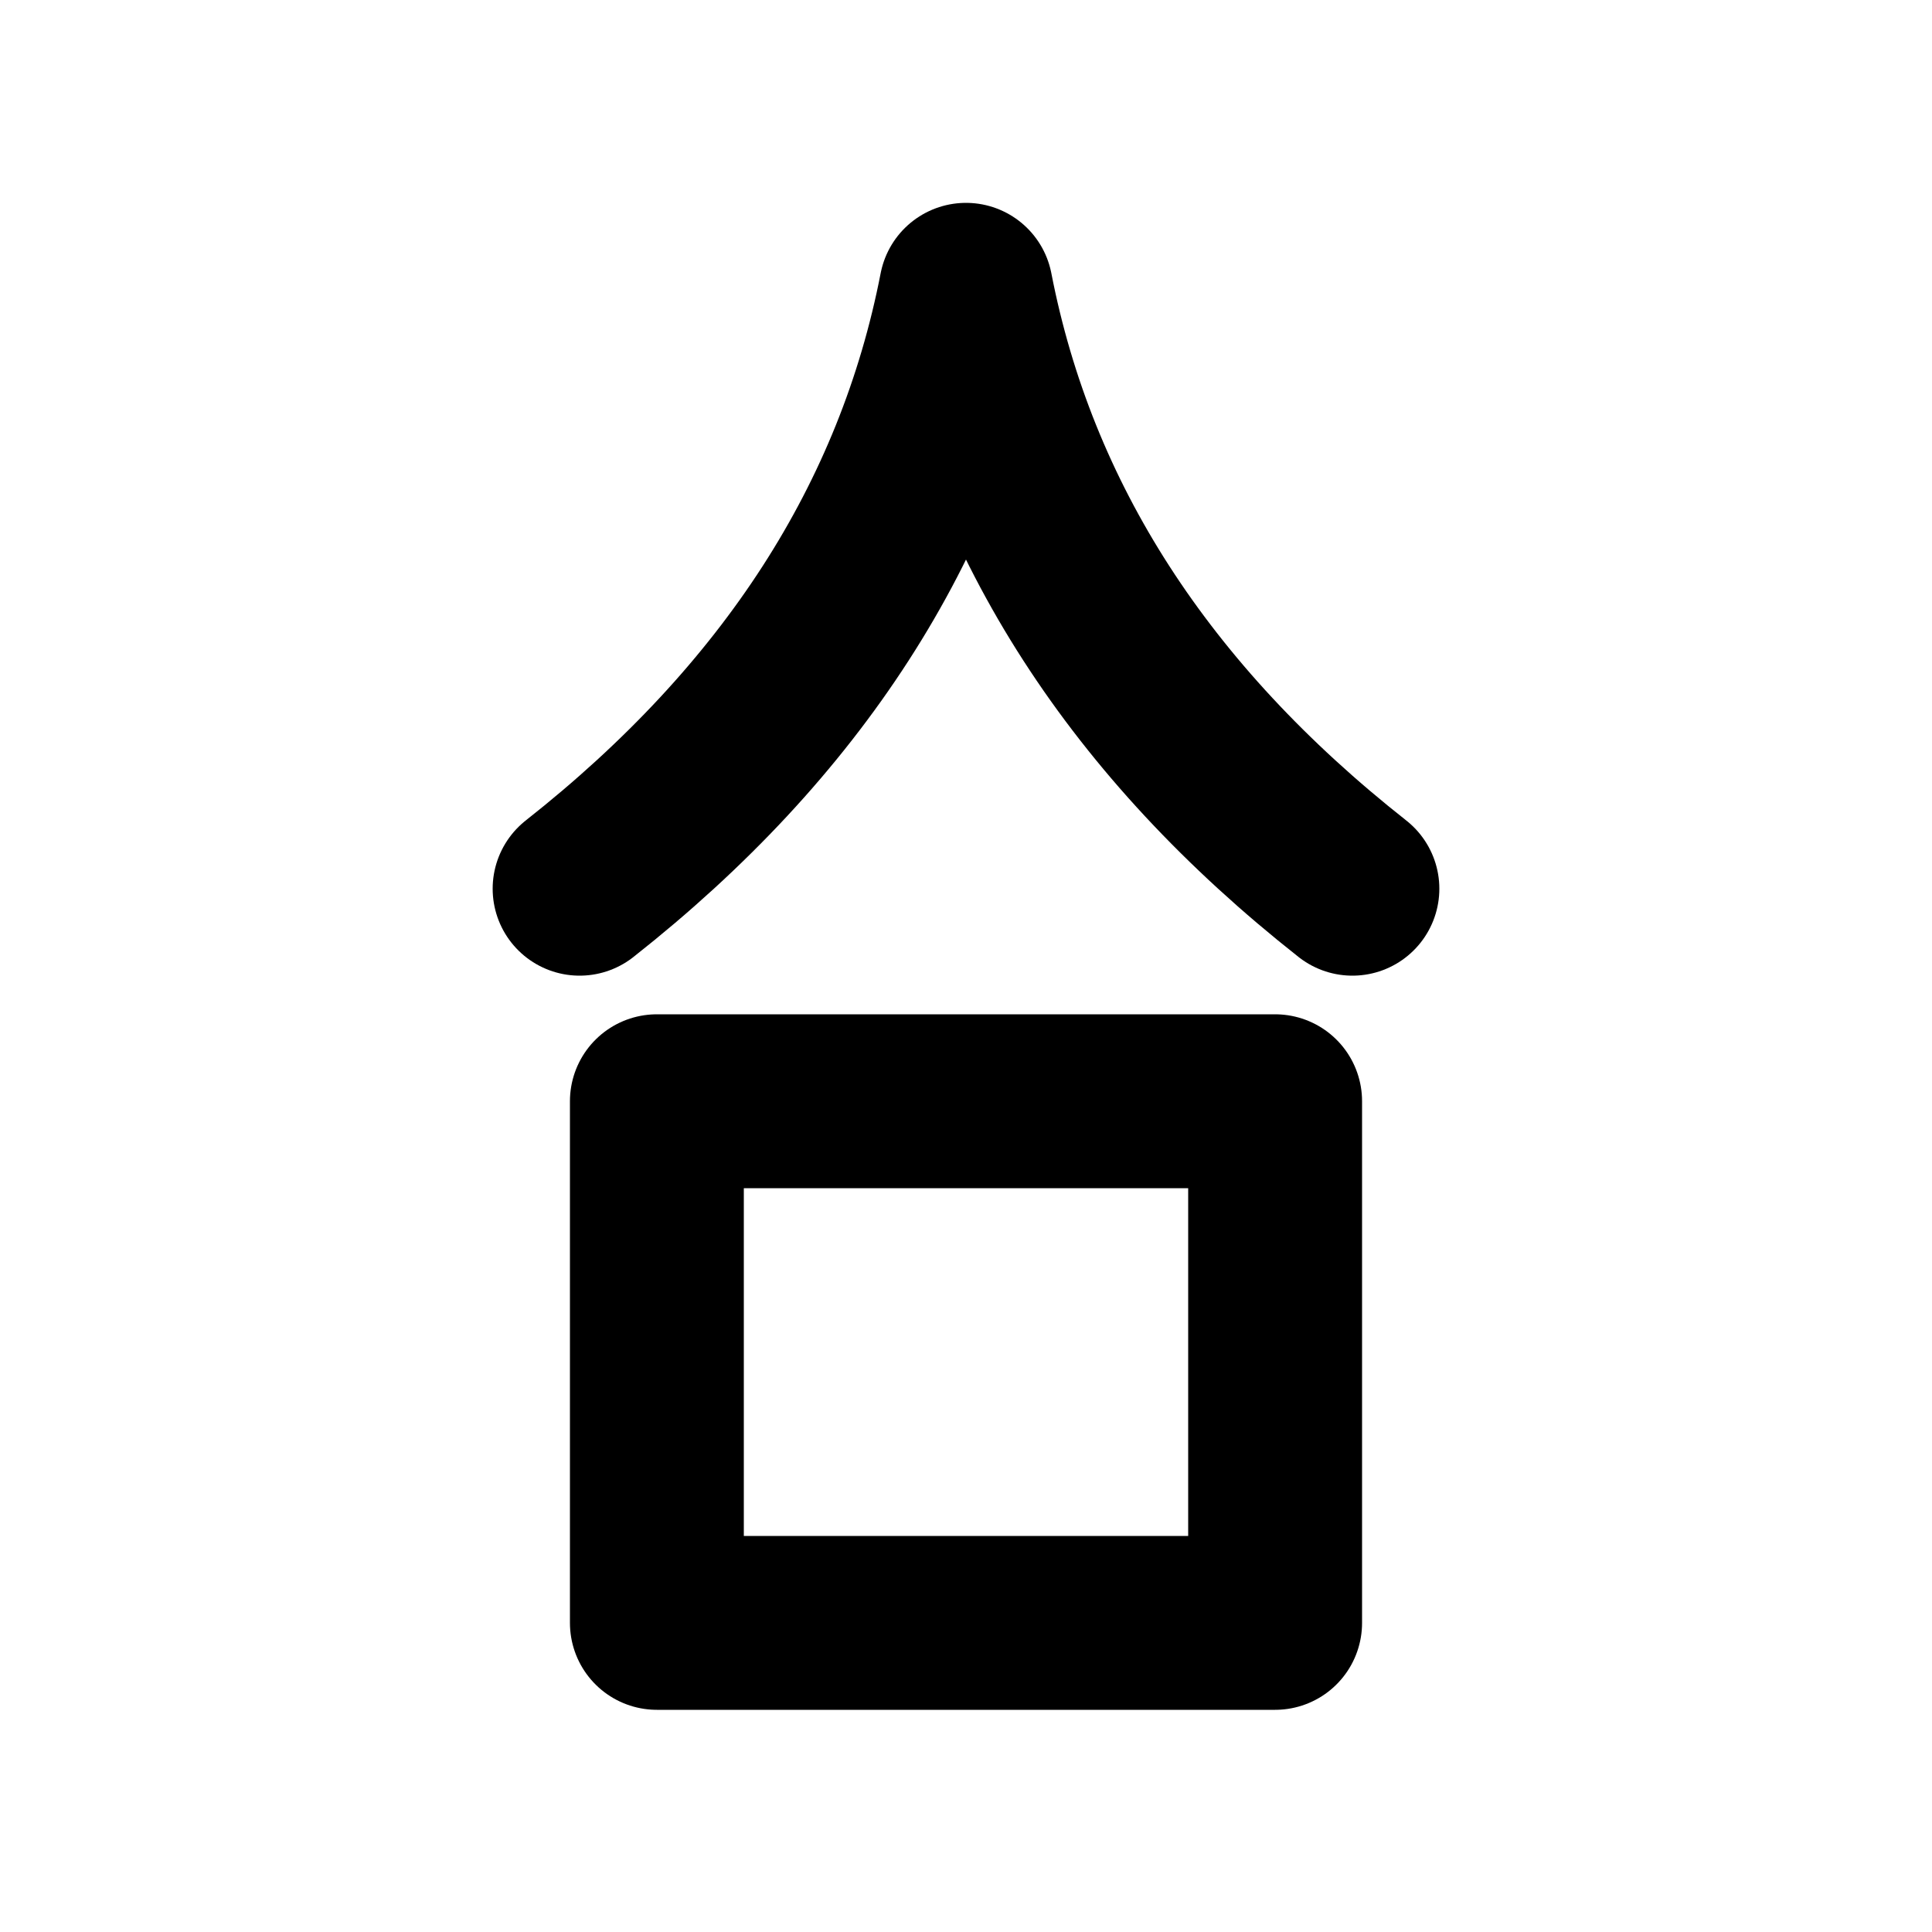
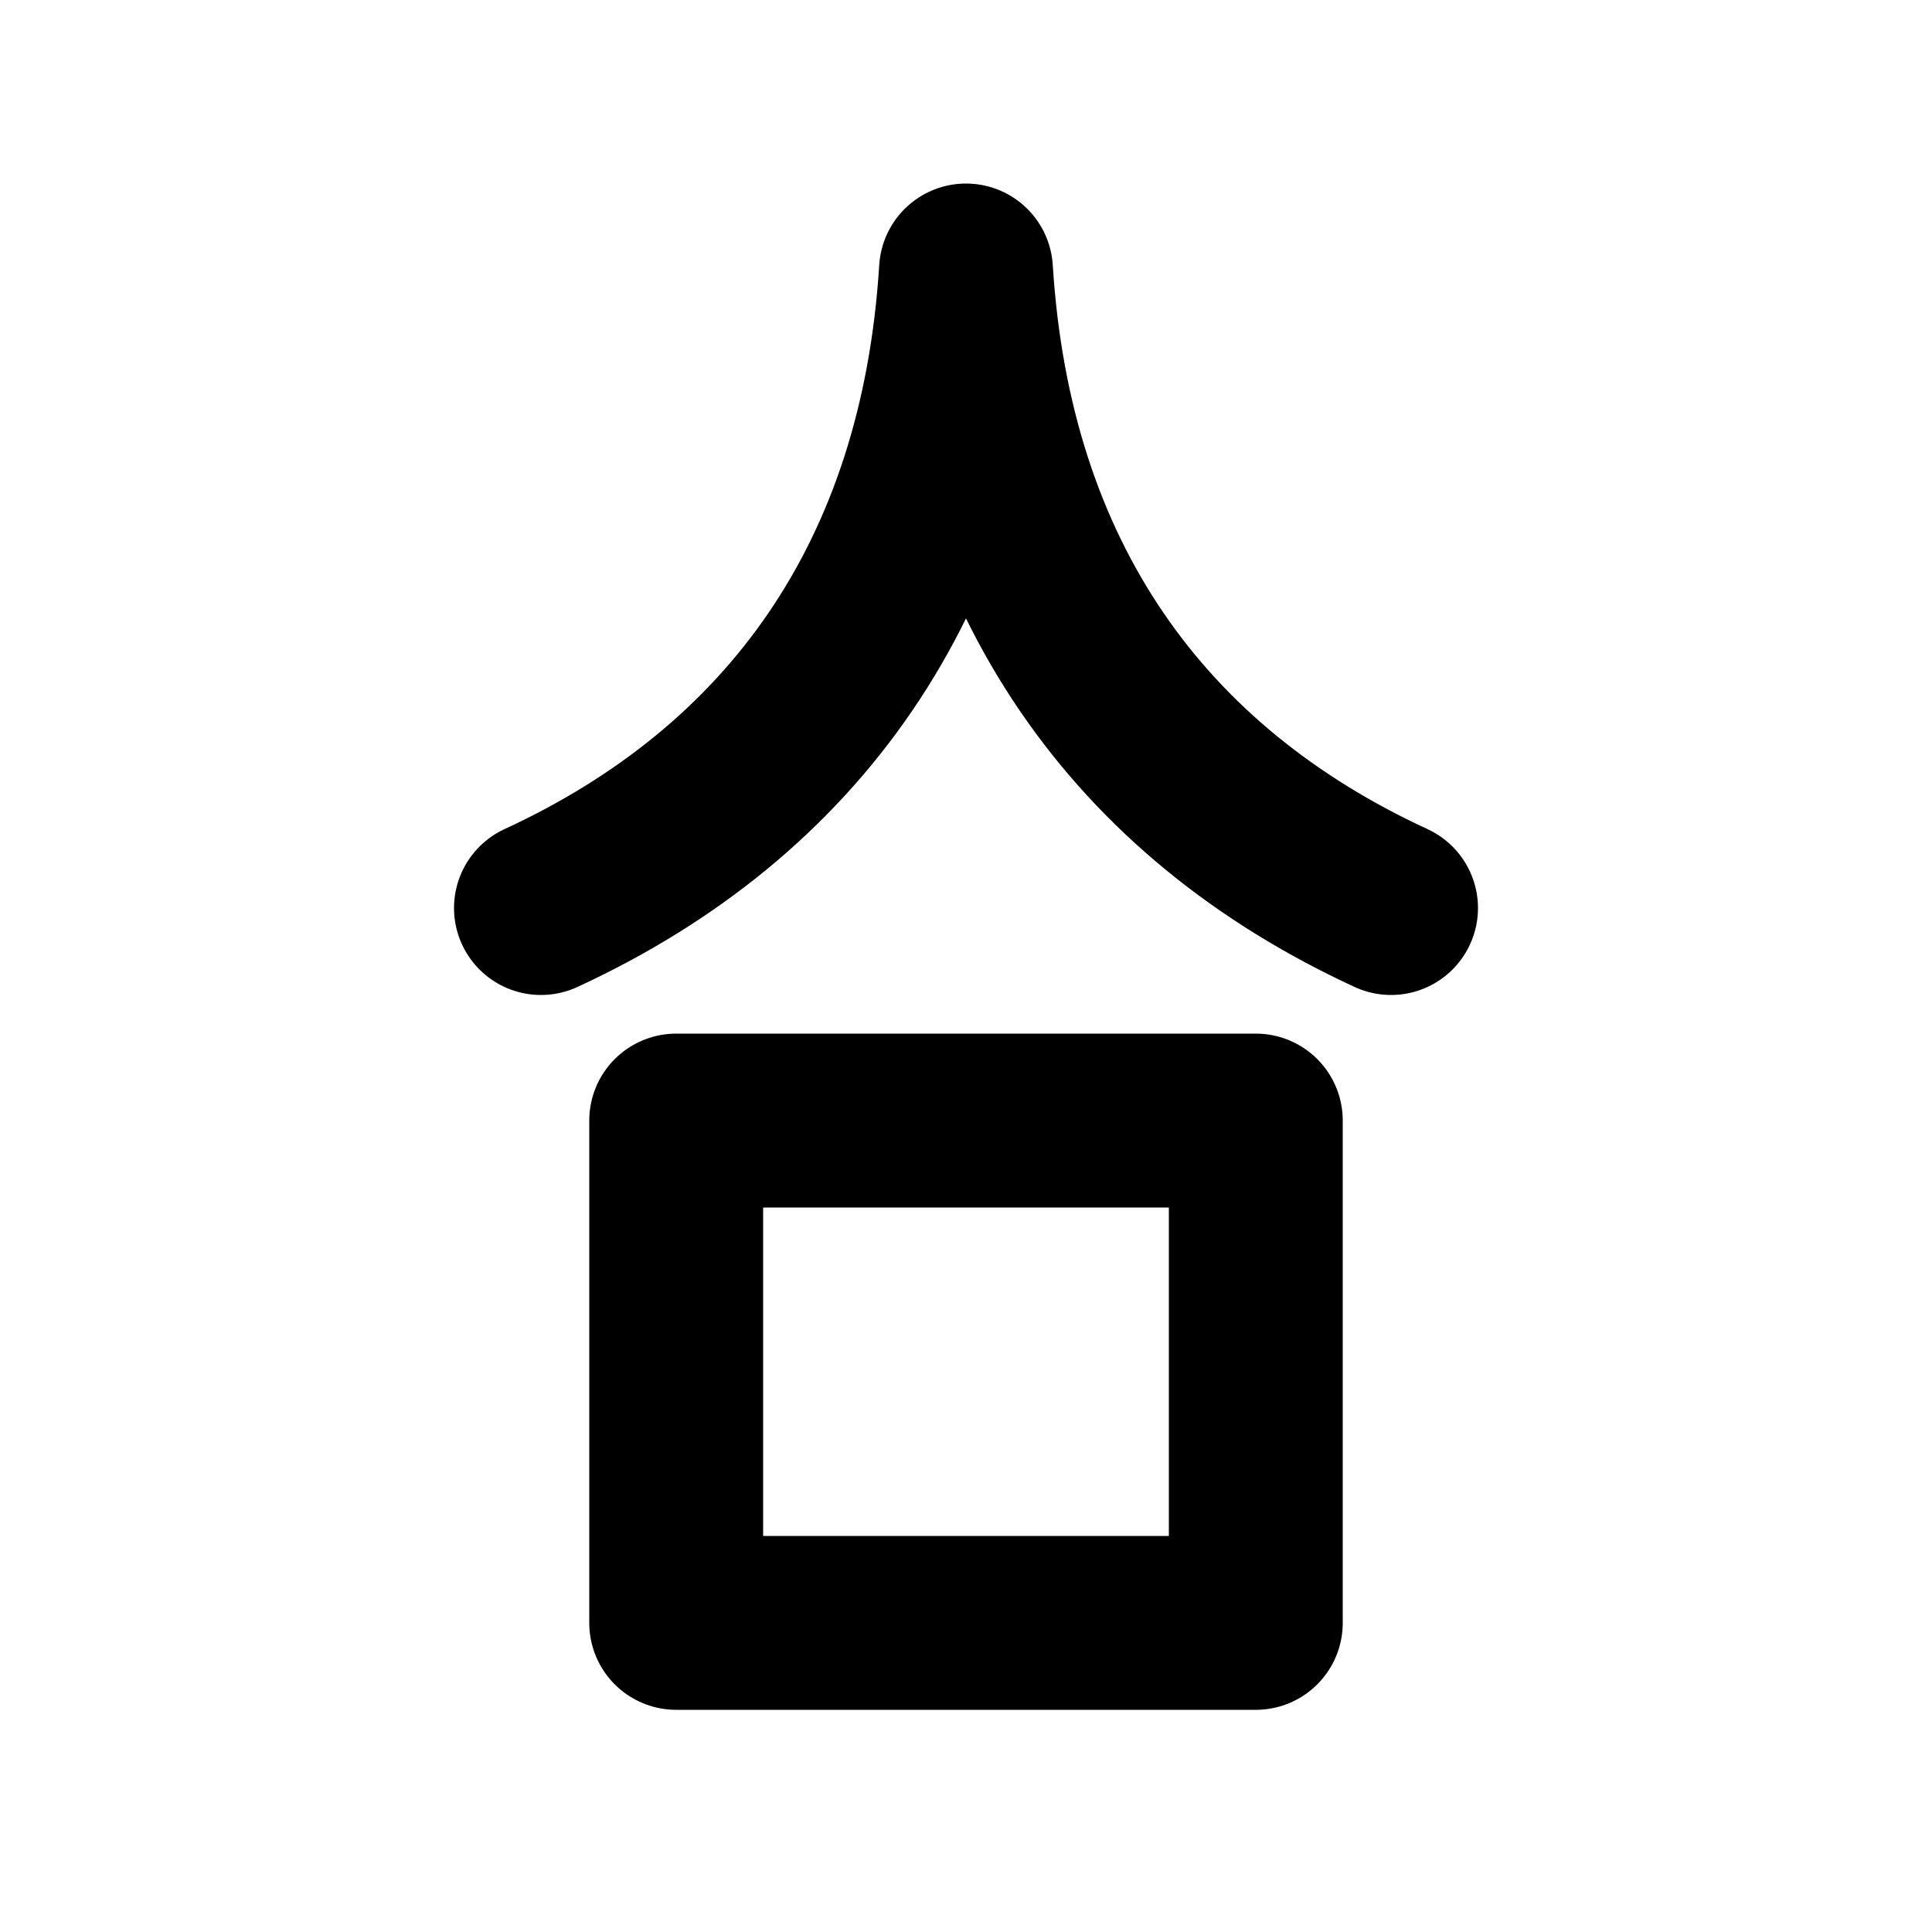
<svg xmlns="http://www.w3.org/2000/svg" viewBox="0 0 100 100">
  <g fill="none" stroke="#000" stroke-width="9" stroke-linecap="round" stroke-linejoin="round">
-     <path d="M50 15Q46.5 33 30 46M50 15Q53.5 33 70 46" />
-     <path d="M34 57H66V84H34Z" />
+     <path d="M50 14C49 30 41 41 28 47M50 14C51 30 59 41 72 47" />
+     <path d="M35 58H65V84H35Z" />
  </g>
</svg>
